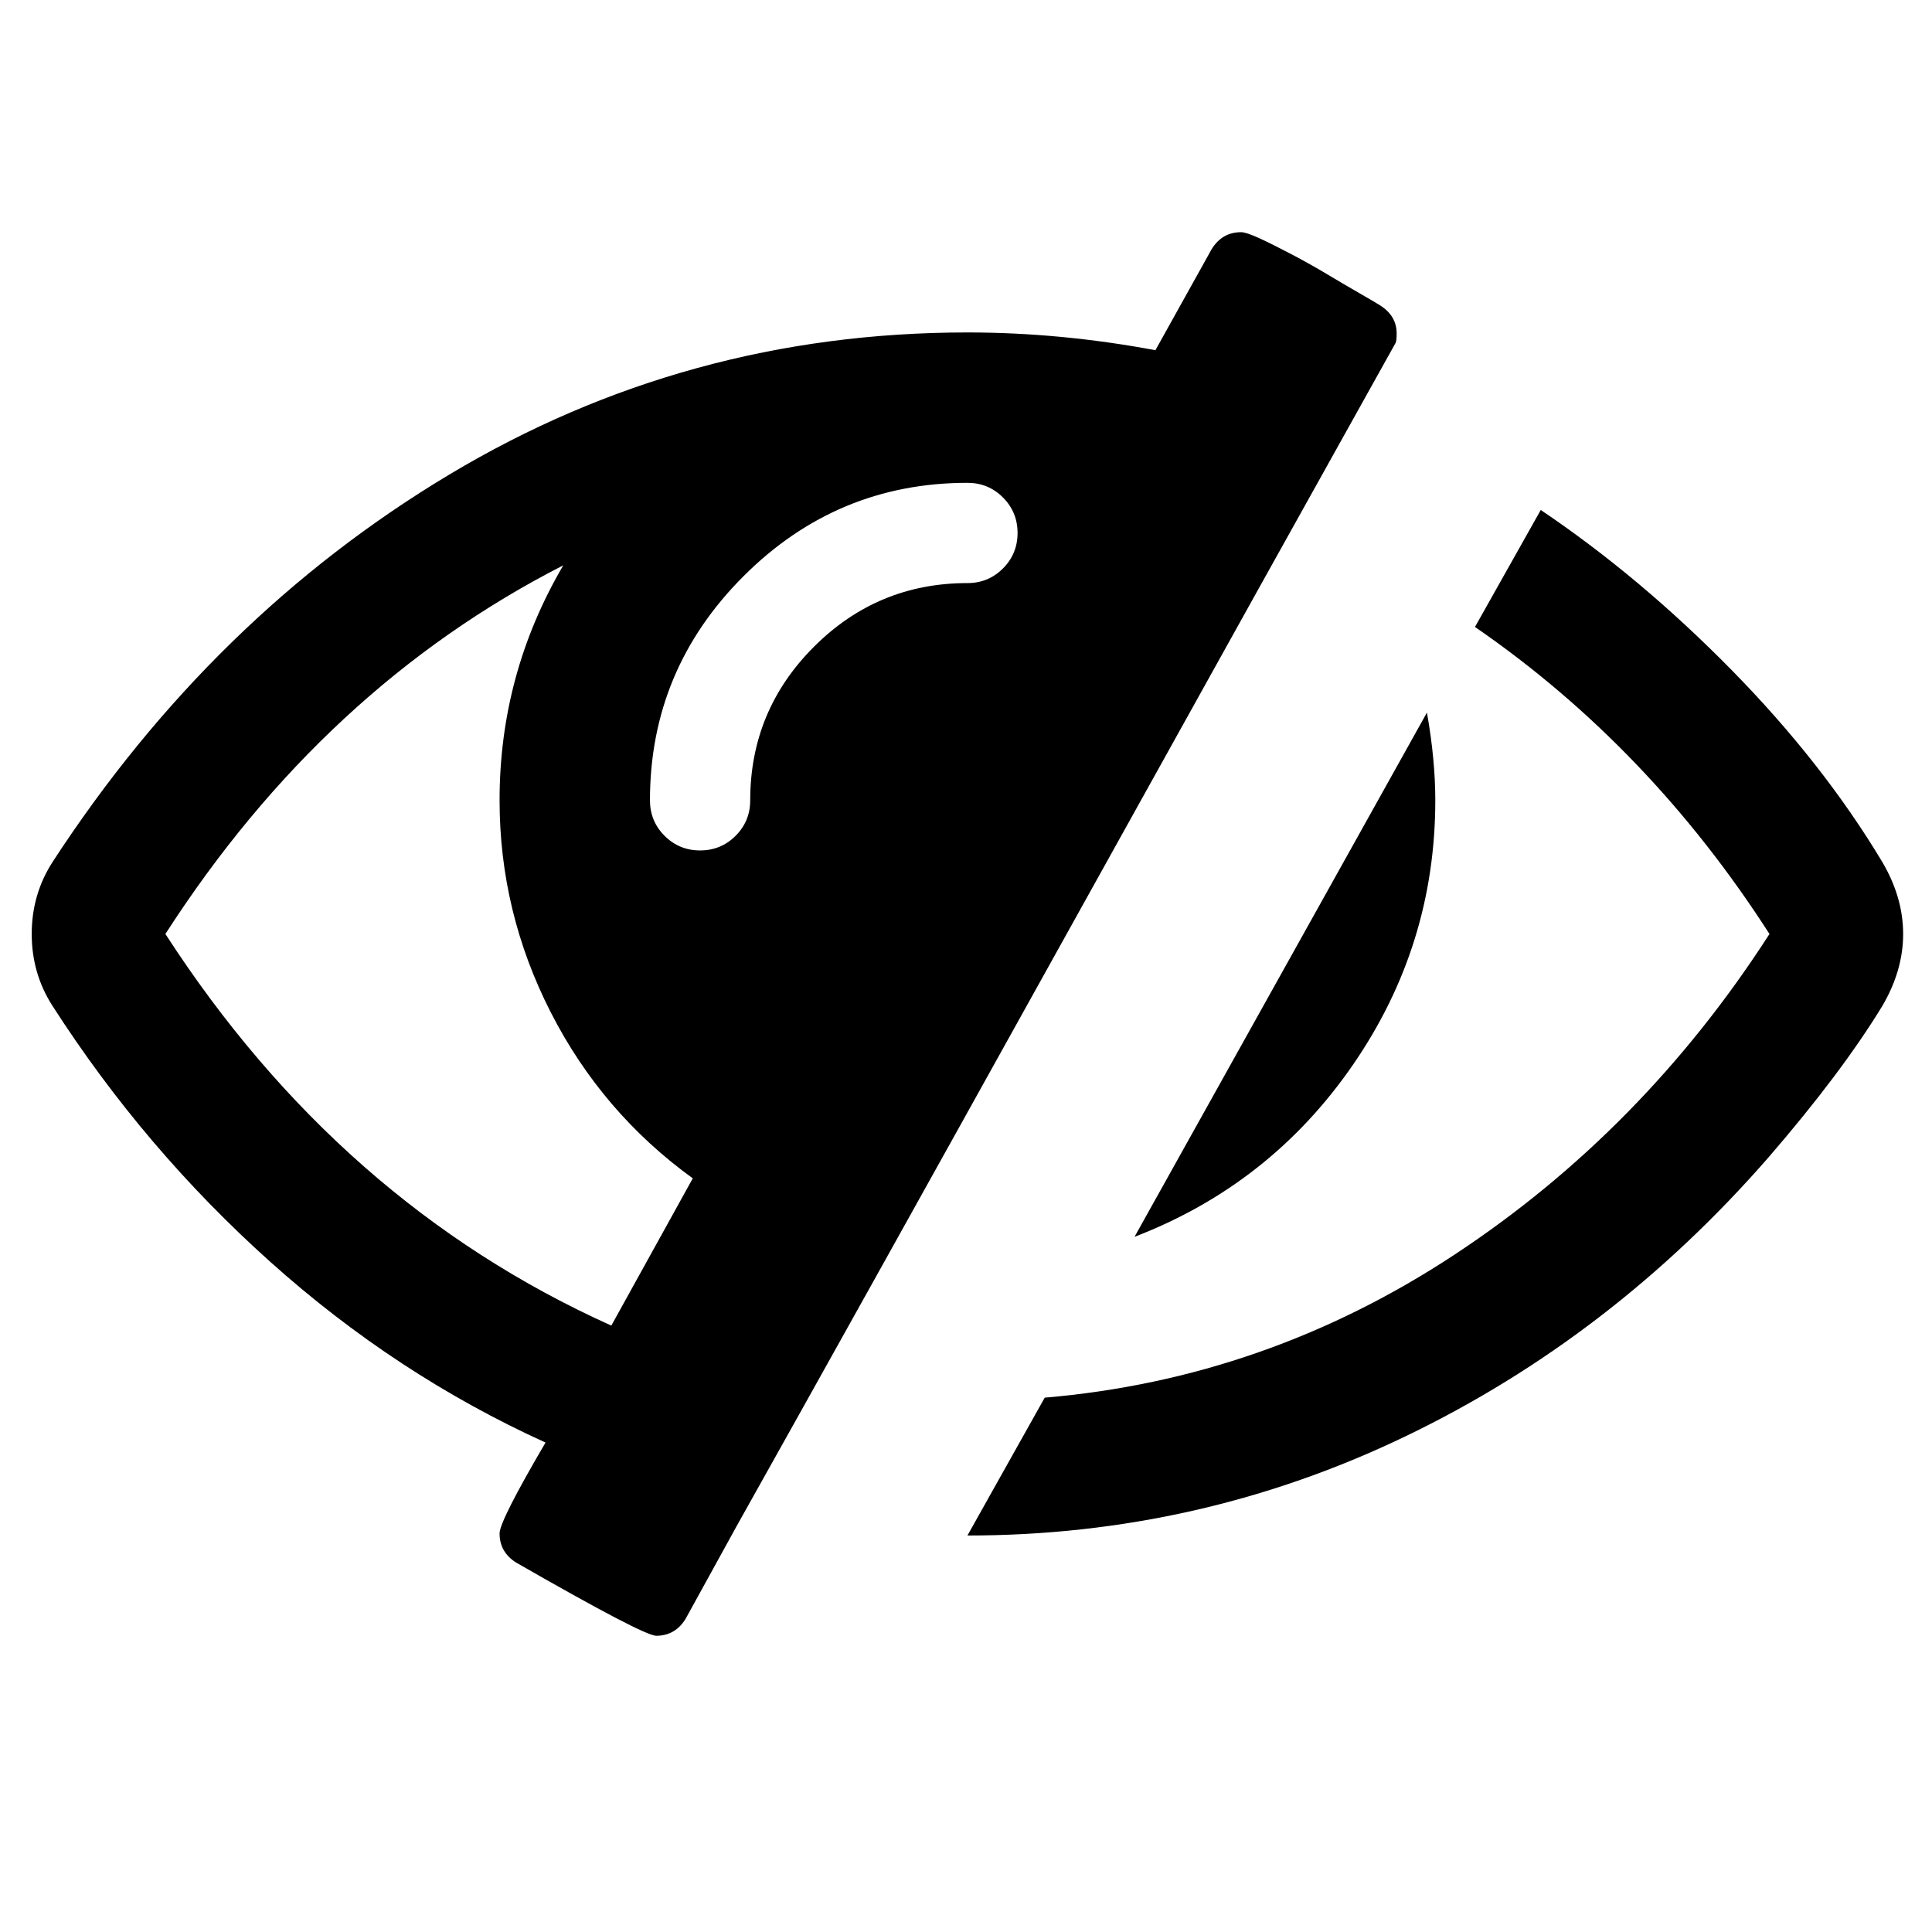
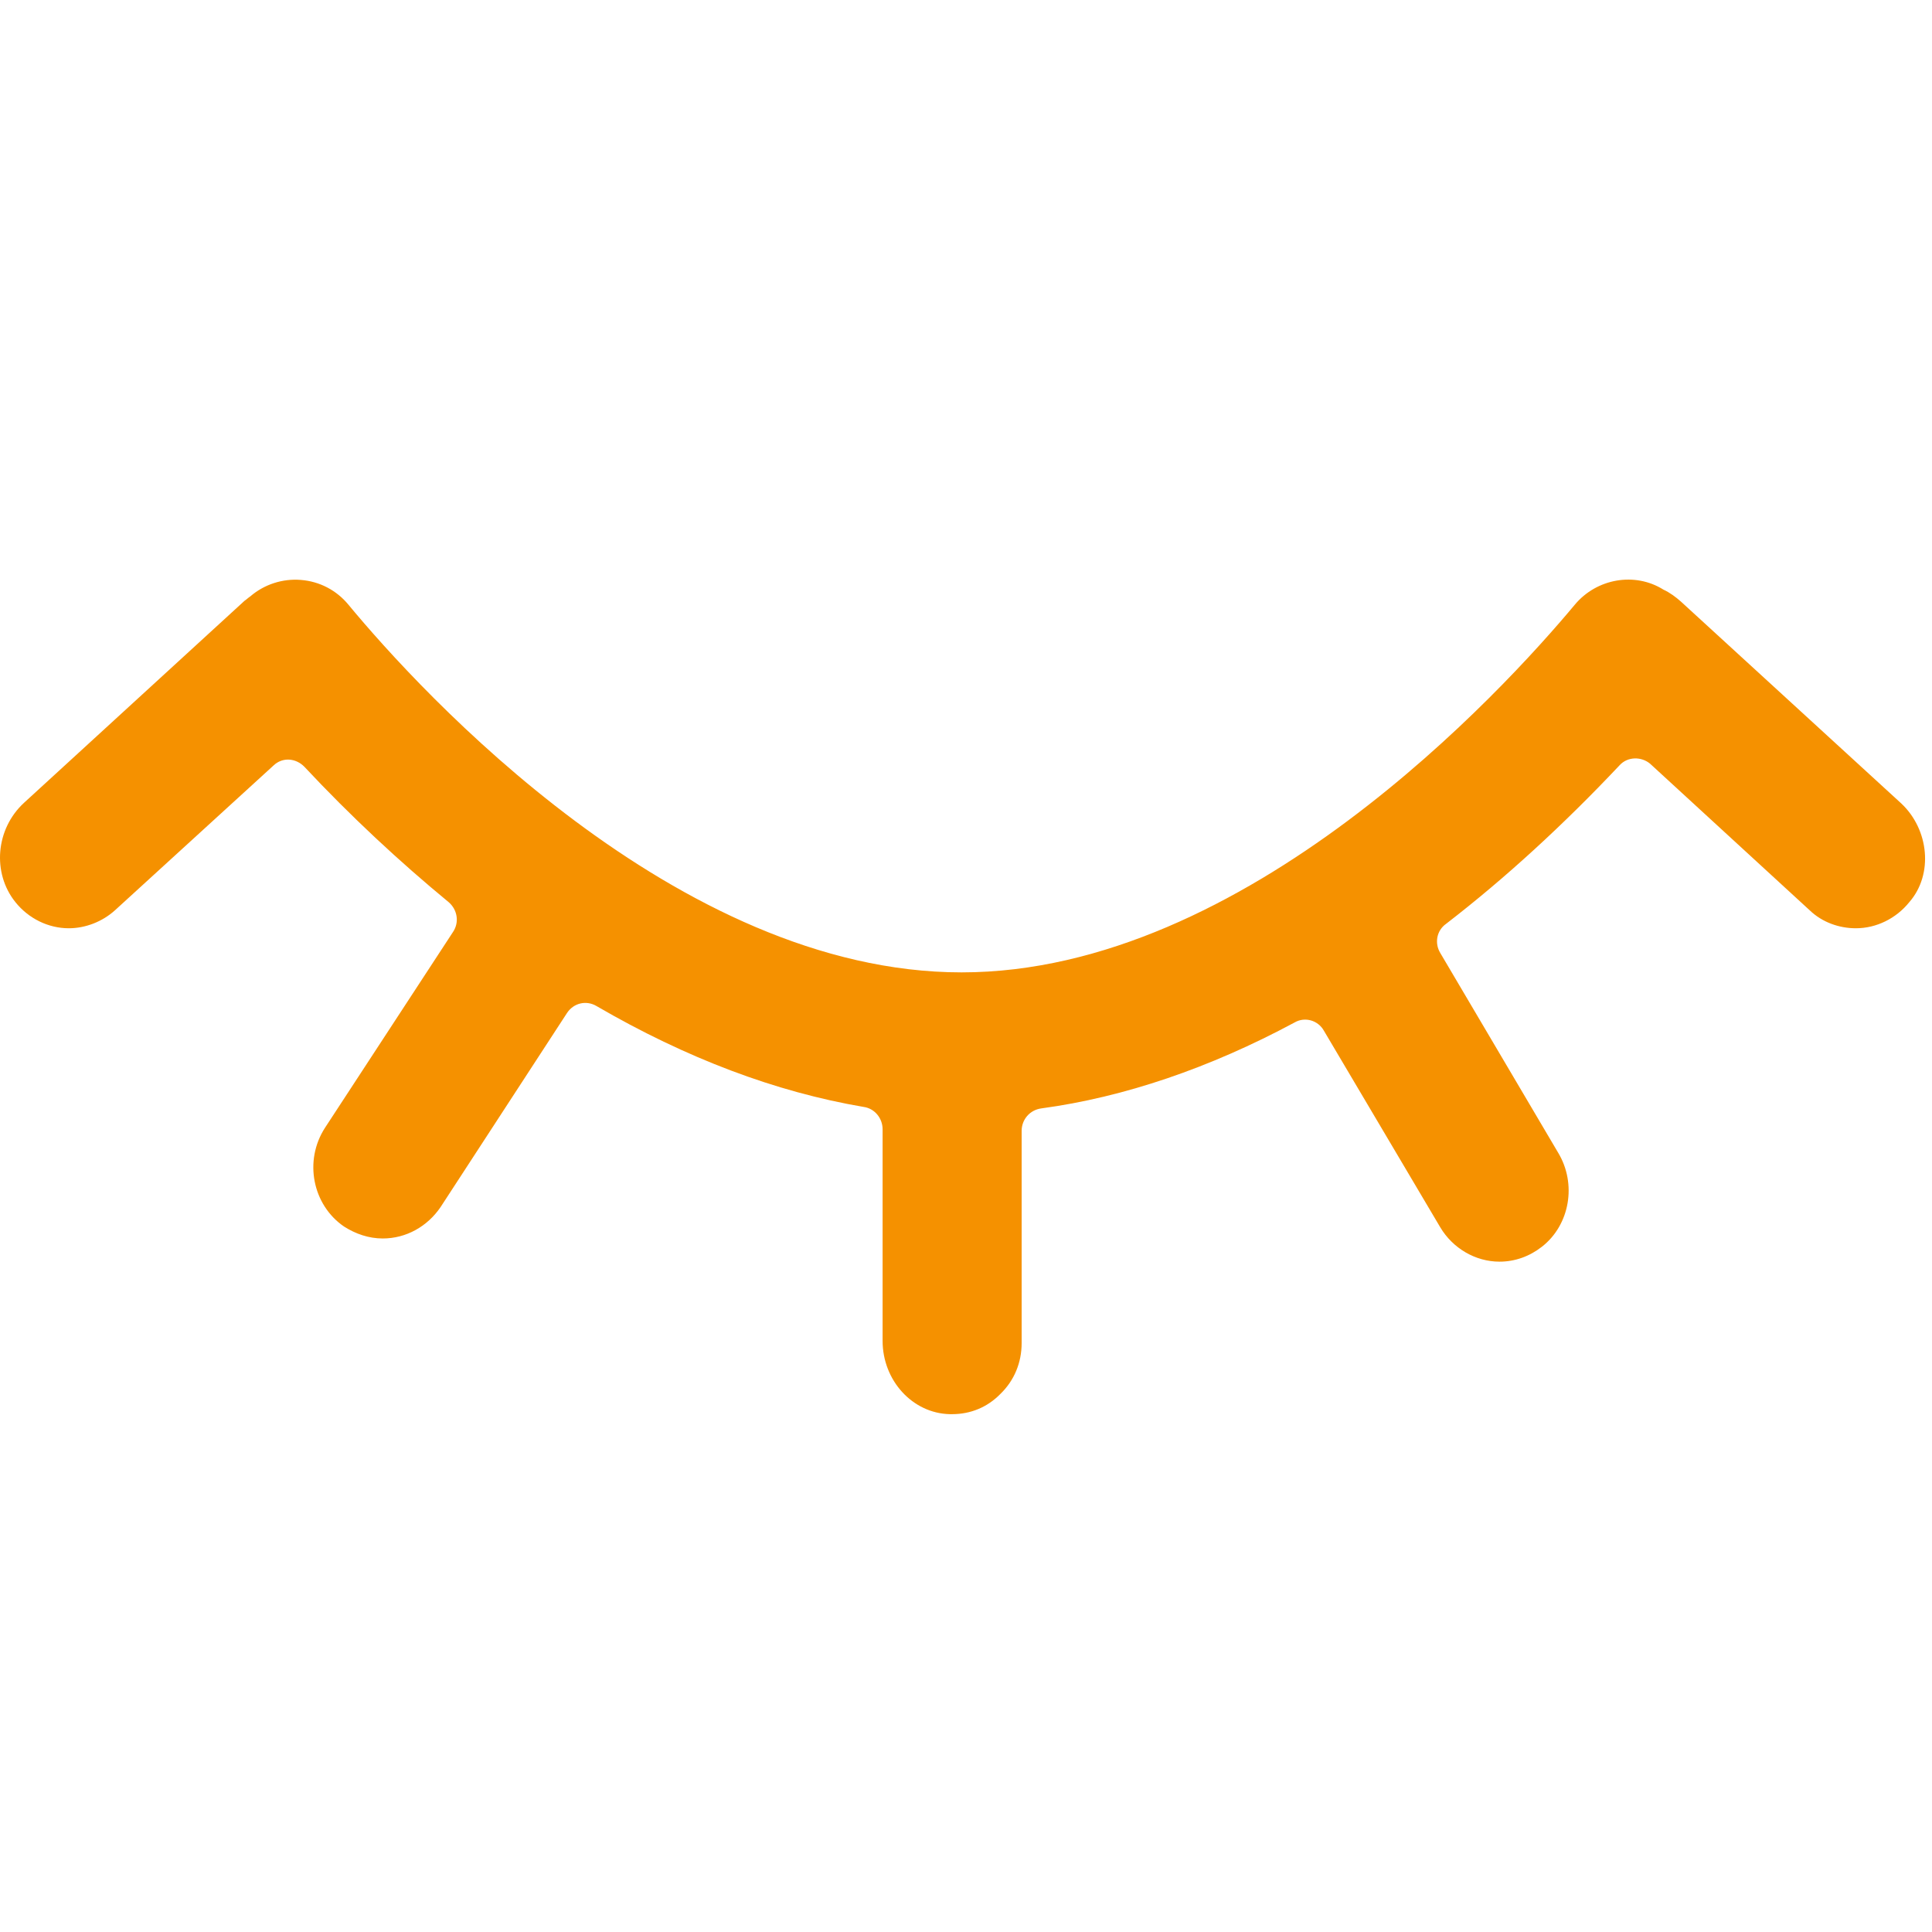
- <svg xmlns="http://www.w3.org/2000/svg" viewBox="0 -256 1850 1850" id="svg3037" version="1.1" width="100%" height="100%">
-   <g transform="matrix(1,0,0,-1,30.37288,1214.339)" id="g3039">
-     <path d="m 555,201 78,141 q -87,63 -136,159 -49,96 -49,203 0,121 61,225 Q 280,812 128,576 295,318 555,201 z m 389,759 q 0,20 -14,34 -14,14 -34,14 -125,0 -214.5,-89.5 Q 592,829 592,704 q 0,-20 14,-34 14,-14 34,-14 20,0 34,14 14,14 14,34 0,86 61,147 61,61 147,61 20,0 34,14 14,14 14,34 z m 363,191 q 0,-7 -1,-9 Q 1201,954 991,576 781,198 675,9 l -49,-89 q -10,-16 -28,-16 -12,0 -134,70 -16,10 -16,28 0,12 44,87 Q 349,154 228.5,262 108,370 20,507 0,538 0,576 q 0,38 20,69 153,235 380,371 227,136 496,136 89,0 180,-17 l 54,97 q 10,16 28,16 5,0 18,-6 13,-6 31,-15.5 18,-9.5 33,-18.5 15,-9 31.5,-18.5 16.5,-9.5 19.5,-11.5 16,-10 16,-27 z m 37,-447 Q 1344,565 1265,450.5 1186,336 1056,286 l 280,502 q 8,-45 8,-84 z m 448,-128 q 0,-35 -20,-69 Q 1733,443 1663,362 1513,190 1315.5,95 1118,0 896,0 l 74,132 q 212,18 392.5,137 180.5,119 301.5,307 -115,179 -282,294 l 63,112 q 95,-64 182.5,-153 87.5,-89 144.5,-184 20,-34 20,-69 z" id="path3041" />
+ <svg xmlns="http://www.w3.org/2000/svg" width="30px" height="30px" viewBox="0 0 30 30" version="1.1">
+   <g id="Icone-/-V1-/-Orange-/-oeil-fermé" stroke="none" stroke-width="1" fill="none" fill-rule="evenodd">
+     <g id="Group-3" transform="translate(0, 9)" fill="#F59100">
+       <path d="M26.102,0.342 C26.023,0.272 25.932,0.203 25.83,0.156 C25.386,-0.122 24.795,-0.018 24.455,0.388 C23.341,1.723 19.341,6.099 14.932,6.099 C10.511,6.099 6.523,1.735 5.409,0.388 C5.227,0.168 4.966,0.028 4.671,0.005 C4.386,-0.018 4.102,0.075 3.886,0.261 C3.852,0.284 3.83,0.307 3.796,0.33 L0.375,3.464 C-0.068,3.87 -0.125,4.555 0.239,5.008 C0.443,5.263 0.75,5.414 1.068,5.414 C1.33,5.414 1.591,5.31 1.784,5.136 L4.25,2.884 C4.386,2.756 4.591,2.768 4.727,2.907 C5.443,3.673 6.205,4.381 6.966,5.008 C7.102,5.124 7.136,5.321 7.034,5.472 L5.046,8.513 C4.716,9.024 4.852,9.709 5.341,10.045 C5.523,10.161 5.727,10.231 5.943,10.231 C6.307,10.231 6.636,10.045 6.841,9.744 L8.807,6.726 C8.909,6.575 9.102,6.528 9.261,6.621 C10.659,7.434 12.046,7.956 13.409,8.188 C13.58,8.211 13.705,8.362 13.705,8.536 L13.705,11.821 C13.705,12.436 14.17,12.947 14.75,12.959 L14.784,12.959 C15.068,12.959 15.33,12.854 15.534,12.645 C15.75,12.436 15.864,12.158 15.864,11.856 L15.864,8.56 C15.864,8.386 15.989,8.235 16.171,8.211 C17.455,8.037 18.784,7.585 20.102,6.877 C20.261,6.784 20.466,6.842 20.557,7.004 L22.364,10.057 C22.557,10.382 22.909,10.591 23.284,10.591 C23.523,10.591 23.75,10.51 23.943,10.359 C24.375,10.022 24.489,9.384 24.193,8.896 L22.364,5.797 C22.273,5.646 22.307,5.449 22.455,5.345 C23.375,4.636 24.284,3.801 25.148,2.884 C25.273,2.745 25.489,2.745 25.625,2.861 L28.102,5.136 C28.295,5.321 28.557,5.414 28.818,5.414 C29.136,5.414 29.443,5.263 29.648,5.008 C30.023,4.578 29.955,3.882 29.523,3.476 L26.102,0.342 Z" id="Fill-1" />
+     </g>
  </g>
</svg>
